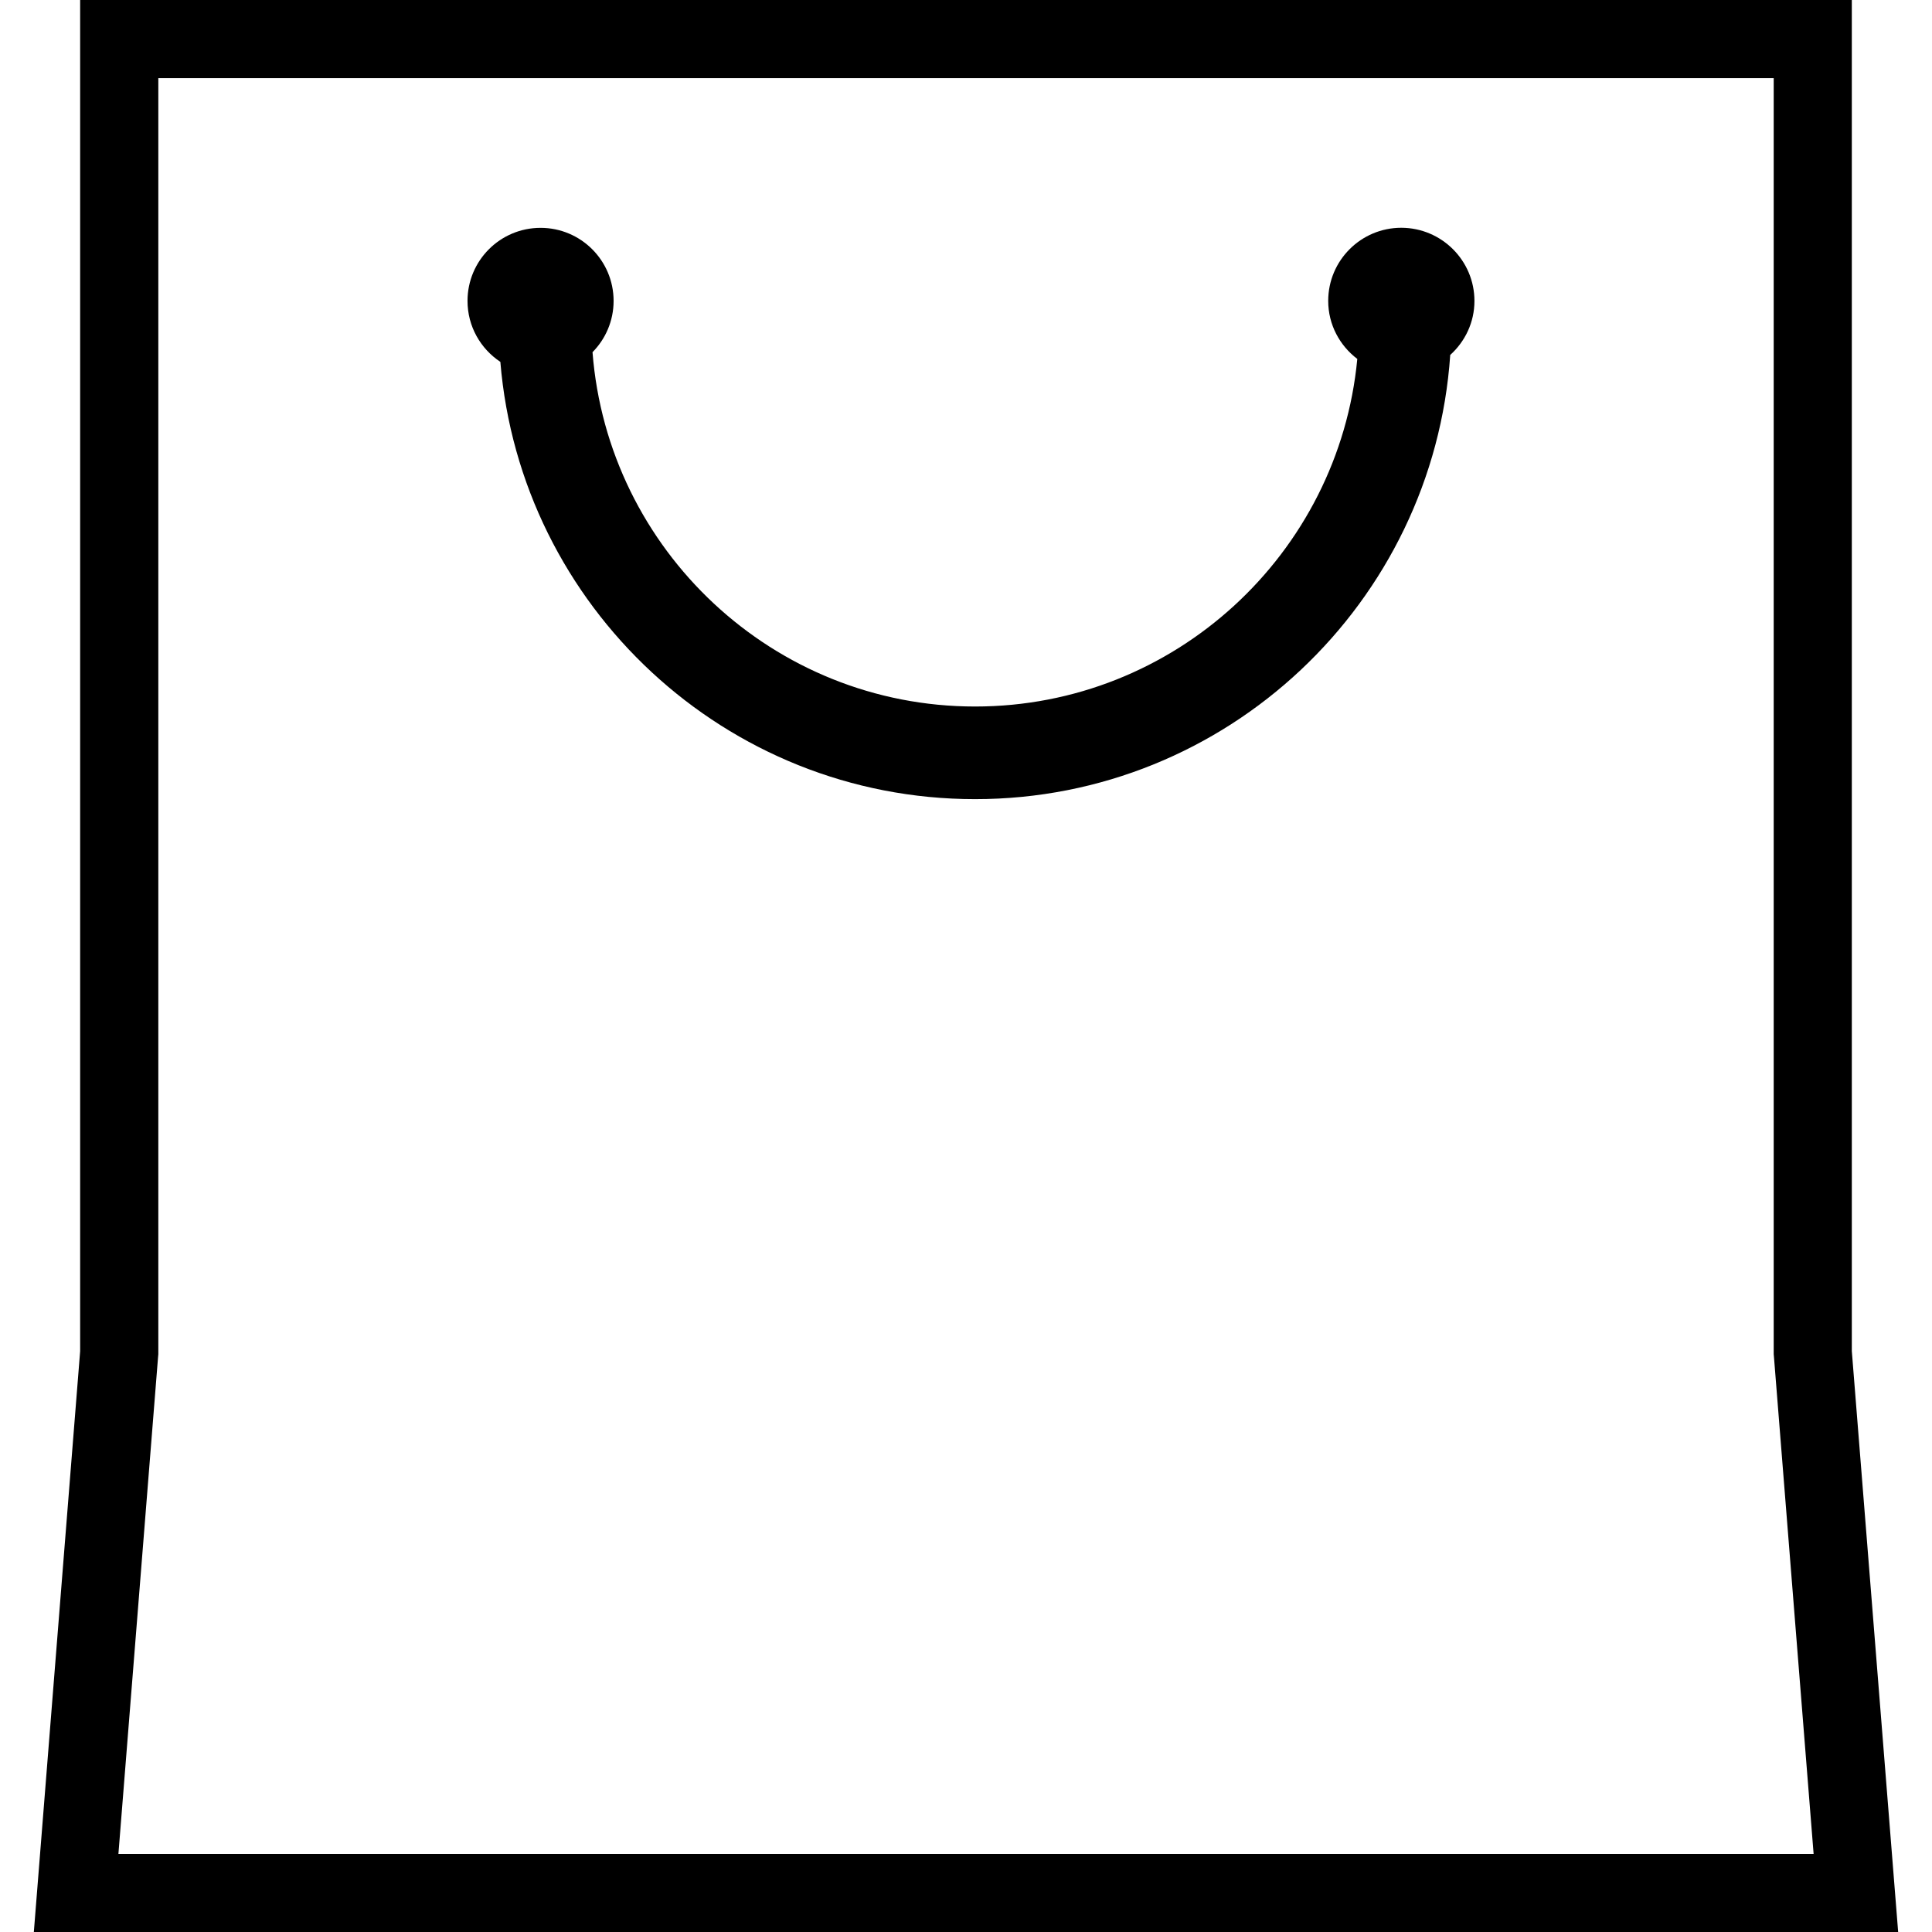
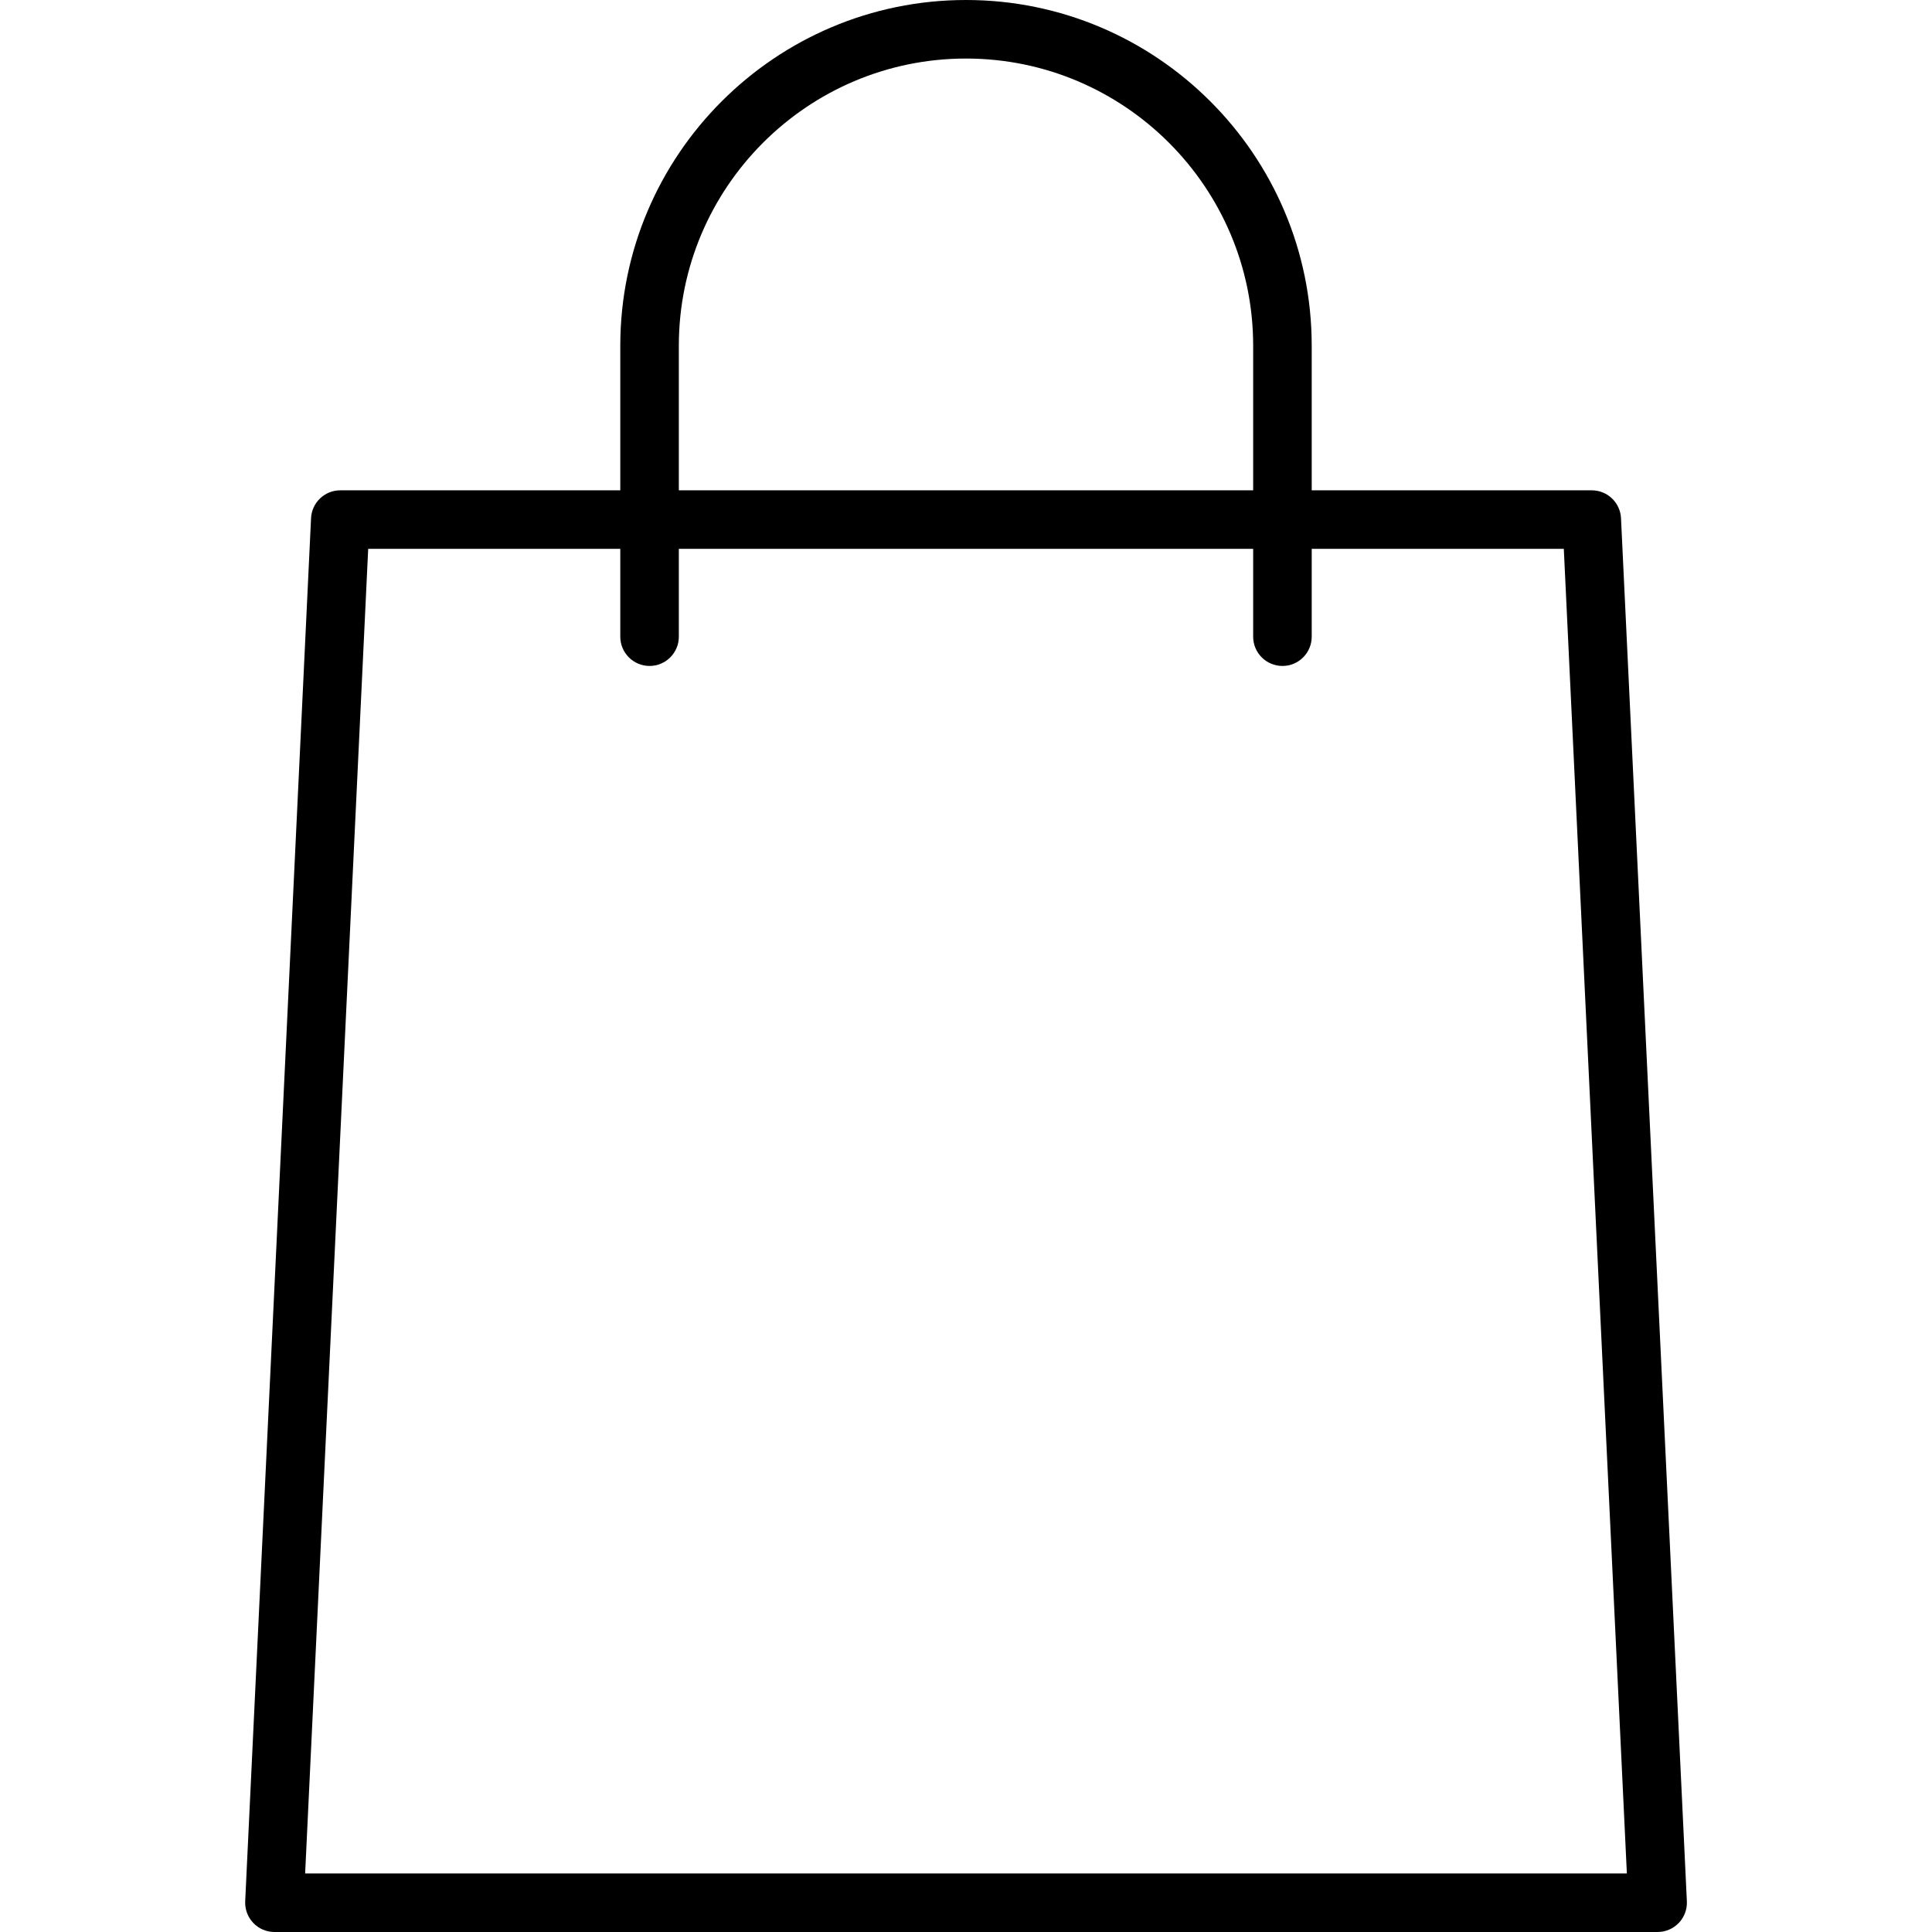
- <svg xmlns="http://www.w3.org/2000/svg" version="1.1" id="Capa_1" x="0px" y="0px" viewBox="0 0 317.974 317.974" style="enable-background:new 0 0 317.974 317.974;" xml:space="preserve">
+ <svg xmlns="http://www.w3.org/2000/svg" version="1.1" id="Capa_1" x="0px" y="0px" viewBox="0 0 33 33" style="enable-background:new 0 0 33 33;" xml:space="preserve">
  <g>
-     <path d="M304.777,222.368V0H13.191v222.375l-7.622,95.599h306.836L304.777,222.368z M19.489,305.12l6.523-81.736l0.045-0.501   v-0.514V12.854h265.865v209.521v0.514l0.045,0.501l6.523,81.736H19.489V305.12z M242.668,49.532c0,3.541-1.555,6.69-3.985,8.888   c-2.783,40.772-36.749,73.105-78.202,73.105c-41.074,0-74.815-31.736-78.131-71.968c-3.252-2.153-5.405-5.836-5.405-10.032   c0-6.639,5.379-12.025,12.025-12.025c6.639,0,12.018,5.386,12.018,12.025c0,3.291-1.33,6.273-3.47,8.438   c2.519,32.571,29.756,58.317,62.964,58.317c32.828,0,59.866-25.155,62.906-57.205c-2.892-2.198-4.788-5.636-4.788-9.557   c0-6.639,5.386-12.031,12.031-12.031C237.282,37.501,242.668,42.893,242.668,49.532z" />
+     <path d="M28.313,33H4.688c-0.137,0-0.268-0.056-0.362-0.155c-0.094-0.099-0.144-0.232-0.138-0.369L5.313,8.851         c0.013-0.267,0.232-0.476,0.5-0.476h21.375c0.267,0,0.487,0.209,0.5,0.476l1.125,23.625c0.006,0.137-0.043,0.27-0.138,0.369         C28.58,32.944,28.449,33,28.313,33z M5.212,32h22.576L26.711,9.375H6.289L5.212,32z" />
+     <path d="M21.905,11.375c-0.276,0-0.5-0.224-0.5-0.5v-4.97C21.405,3.201,19.205,1,16.5,1s-4.905,2.201-4.905,4.905v4.97         c0,0.276-0.224,0.5-0.5,0.5s-0.5-0.224-0.5-0.5v-4.97C10.595,2.649,13.244,0,16.5,0s5.905,2.649,5.905,5.905v4.97         C22.405,11.151,22.182,11.375,21.905,11.375z" />
  </g>
  <g>
</g>
  <g>
</g>
  <g>
</g>
  <g>
</g>
  <g>
</g>
  <g>
</g>
  <g>
</g>
  <g>
</g>
  <g>
</g>
  <g>
</g>
  <g>
</g>
  <g>
</g>
  <g>
</g>
  <g>
</g>
  <g>
</g>
</svg>
